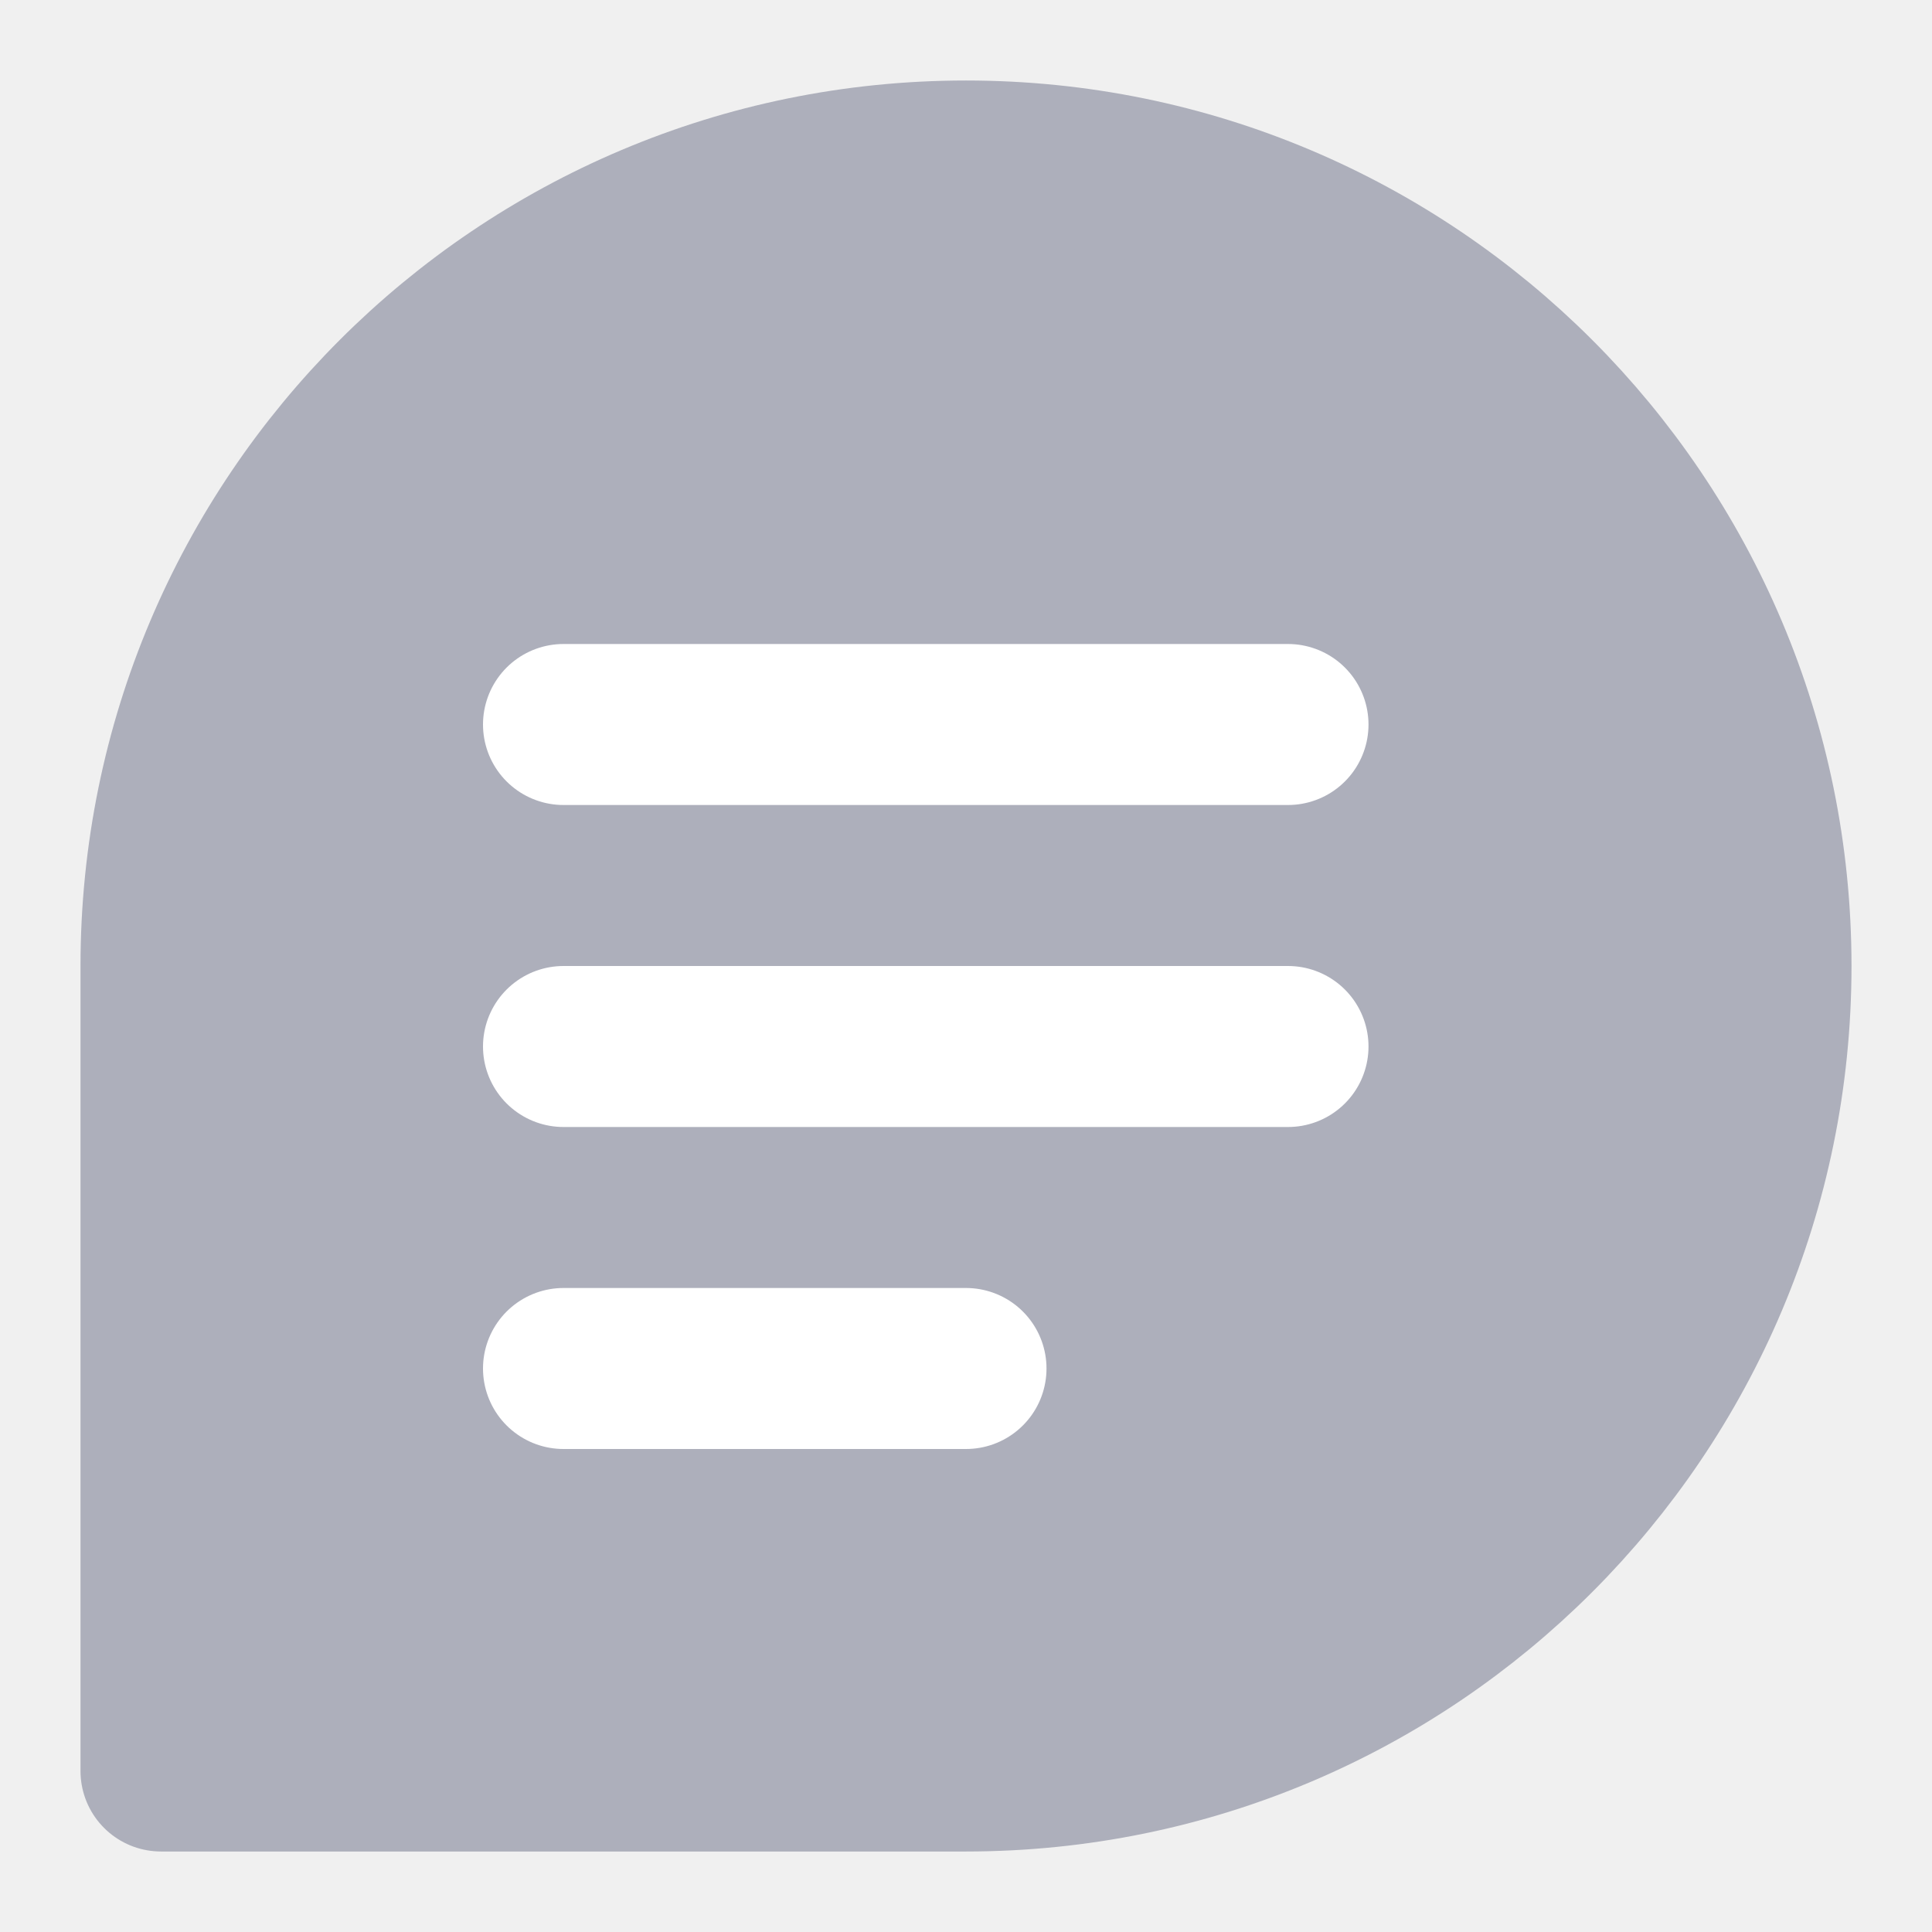
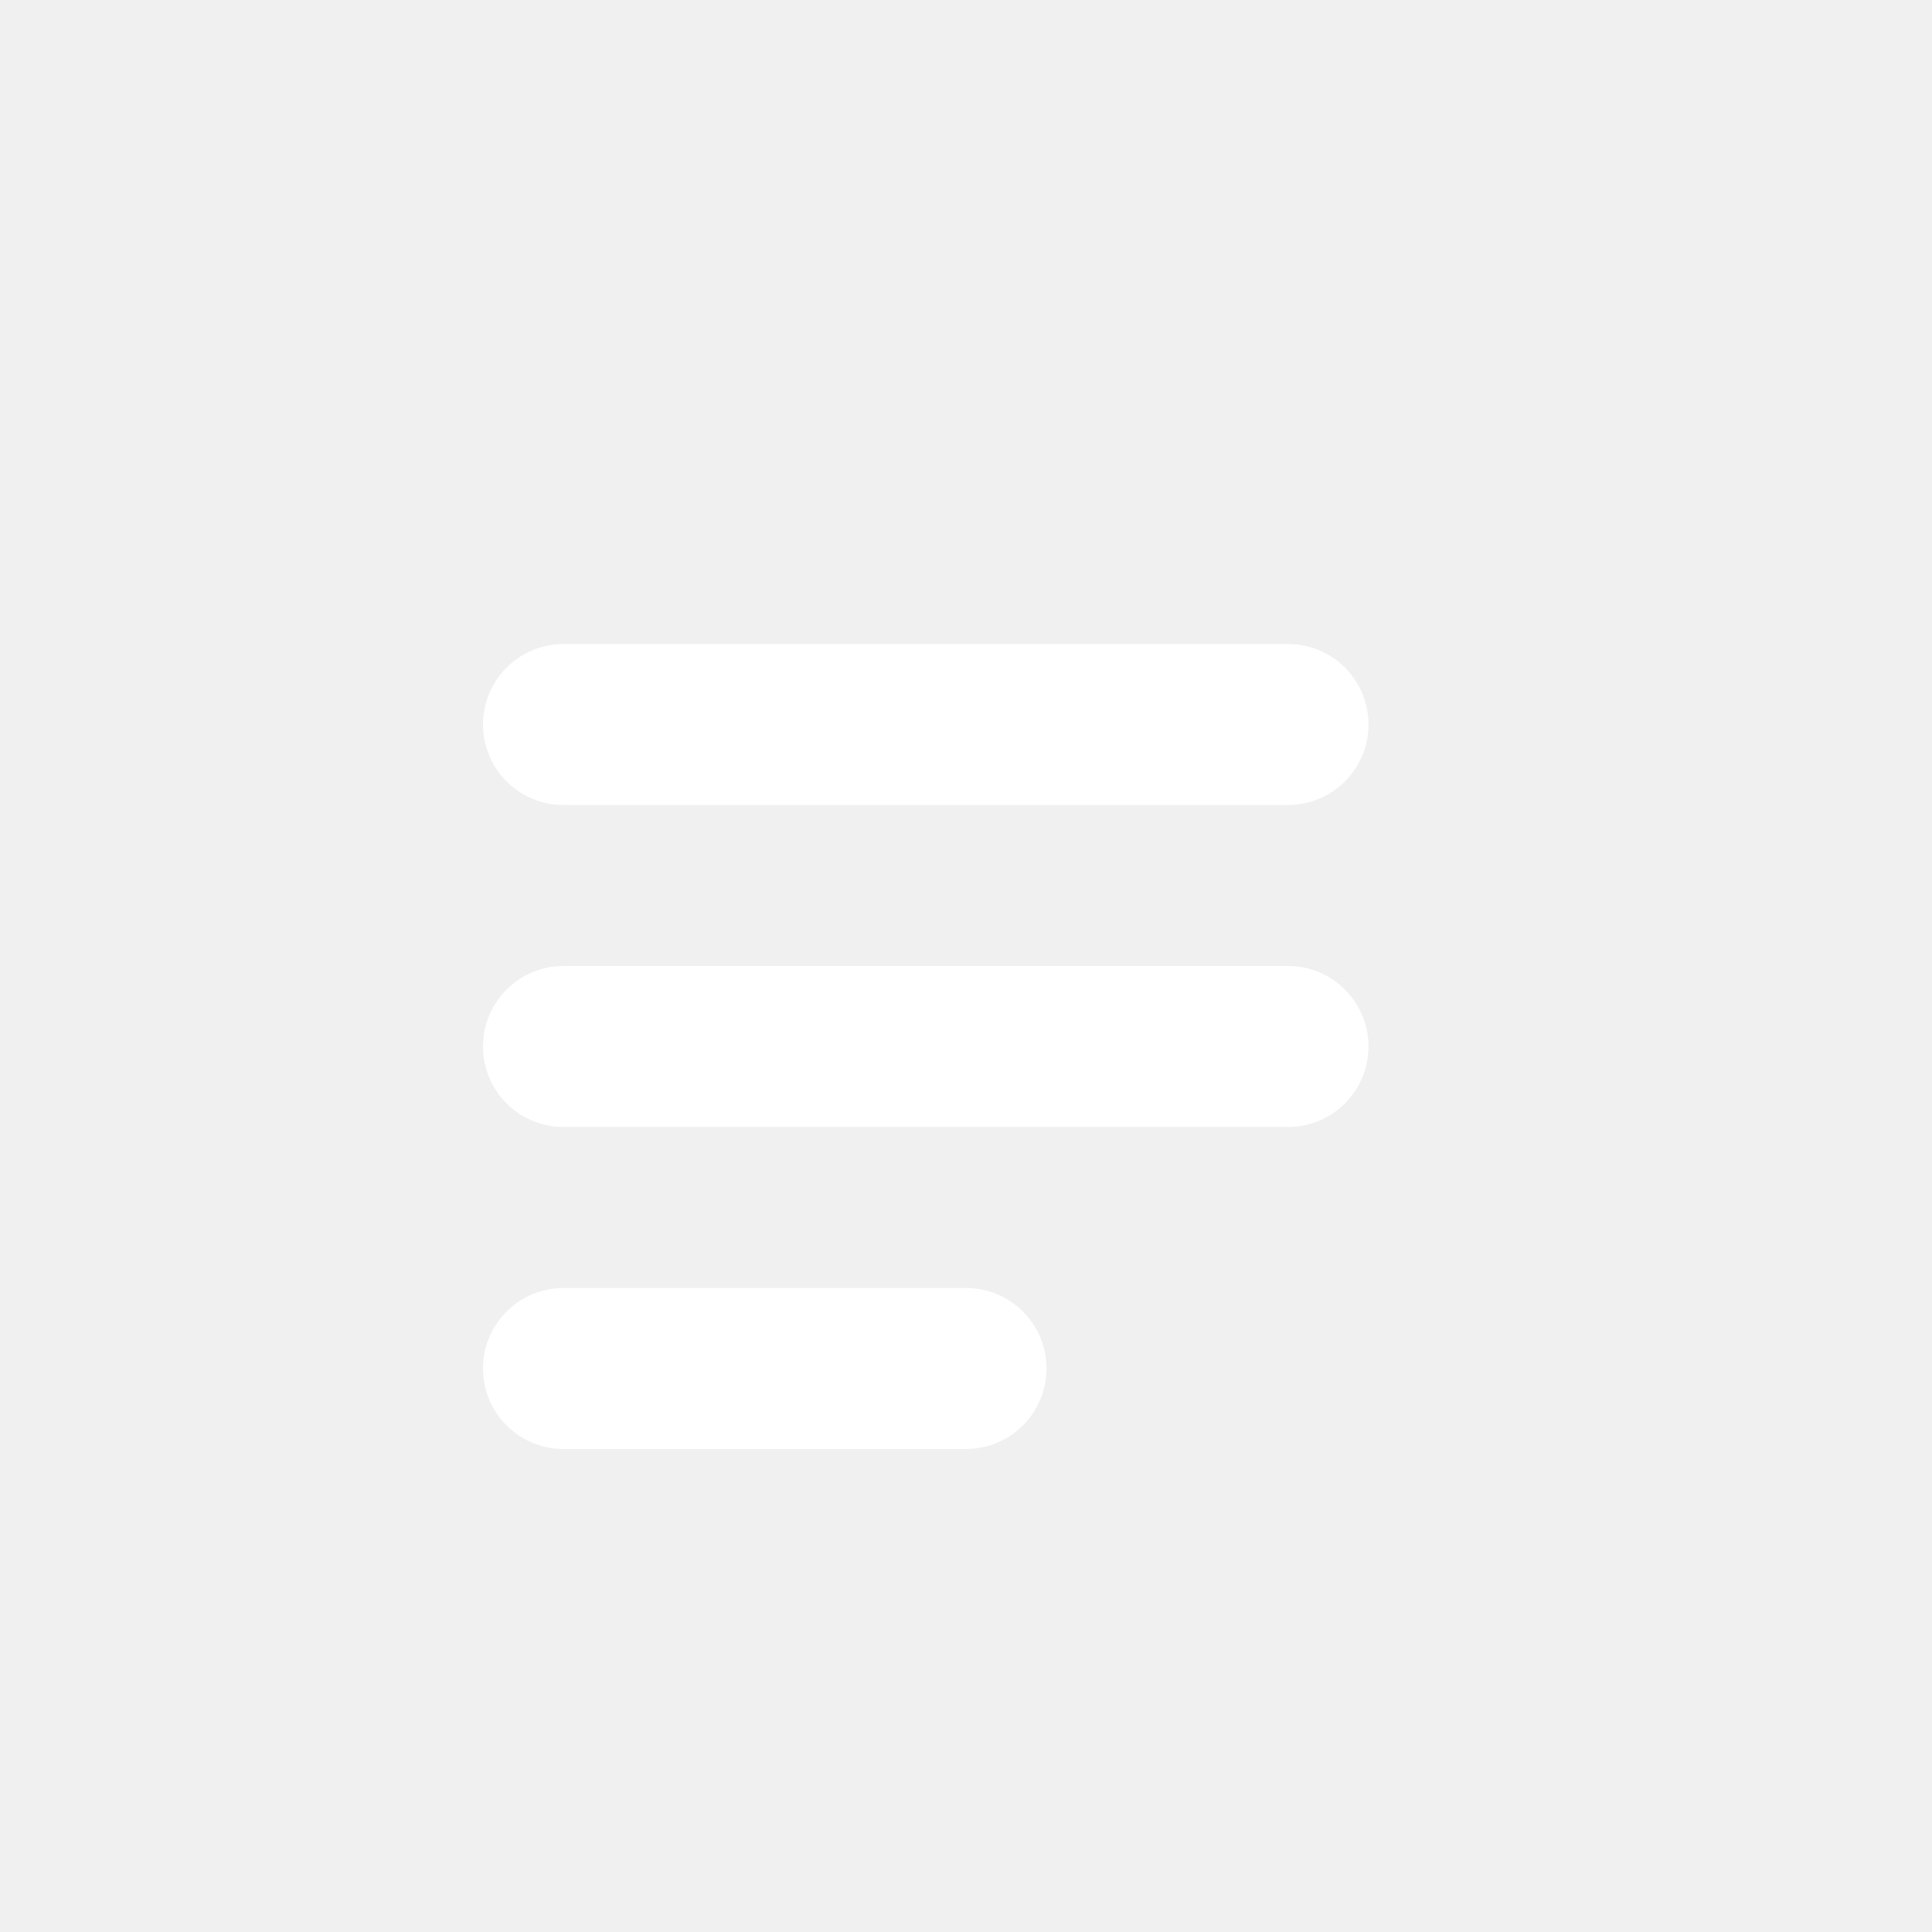
<svg xmlns="http://www.w3.org/2000/svg" width="24" height="24" viewBox="0 0 24 24" fill="none">
-   <path d="M22 12C22 17.523 17.523 22 12 22C9.013 22 2 22 2 22C2 22 2 14.536 2 12C2 6.477 6.477 2 12 2C17.523 2 22 6.477 22 12Z" fill="#ADAFBB" stroke="#ADAFBB" stroke-width="2" stroke-linecap="round" stroke-linejoin="round" />
+   <path d="M22 12C22 17.523 17.523 22 12 22C9.013 22 2 22 2 22C2 22 2 14.536 2 12C2 6.477 6.477 2 12 2C17.523 2 22 6.477 22 12Z" fill="current" stroke="current" stroke-width="2" stroke-linecap="round" stroke-linejoin="round" />
  <path d="M7 9H16" stroke="white" stroke-width="2" stroke-linecap="round" stroke-linejoin="round" />
  <path d="M7 13H16" stroke="white" stroke-width="2" stroke-linecap="round" stroke-linejoin="round" />
  <path d="M7 17H12" stroke="white" stroke-width="2" stroke-linecap="round" stroke-linejoin="round" />
</svg>
